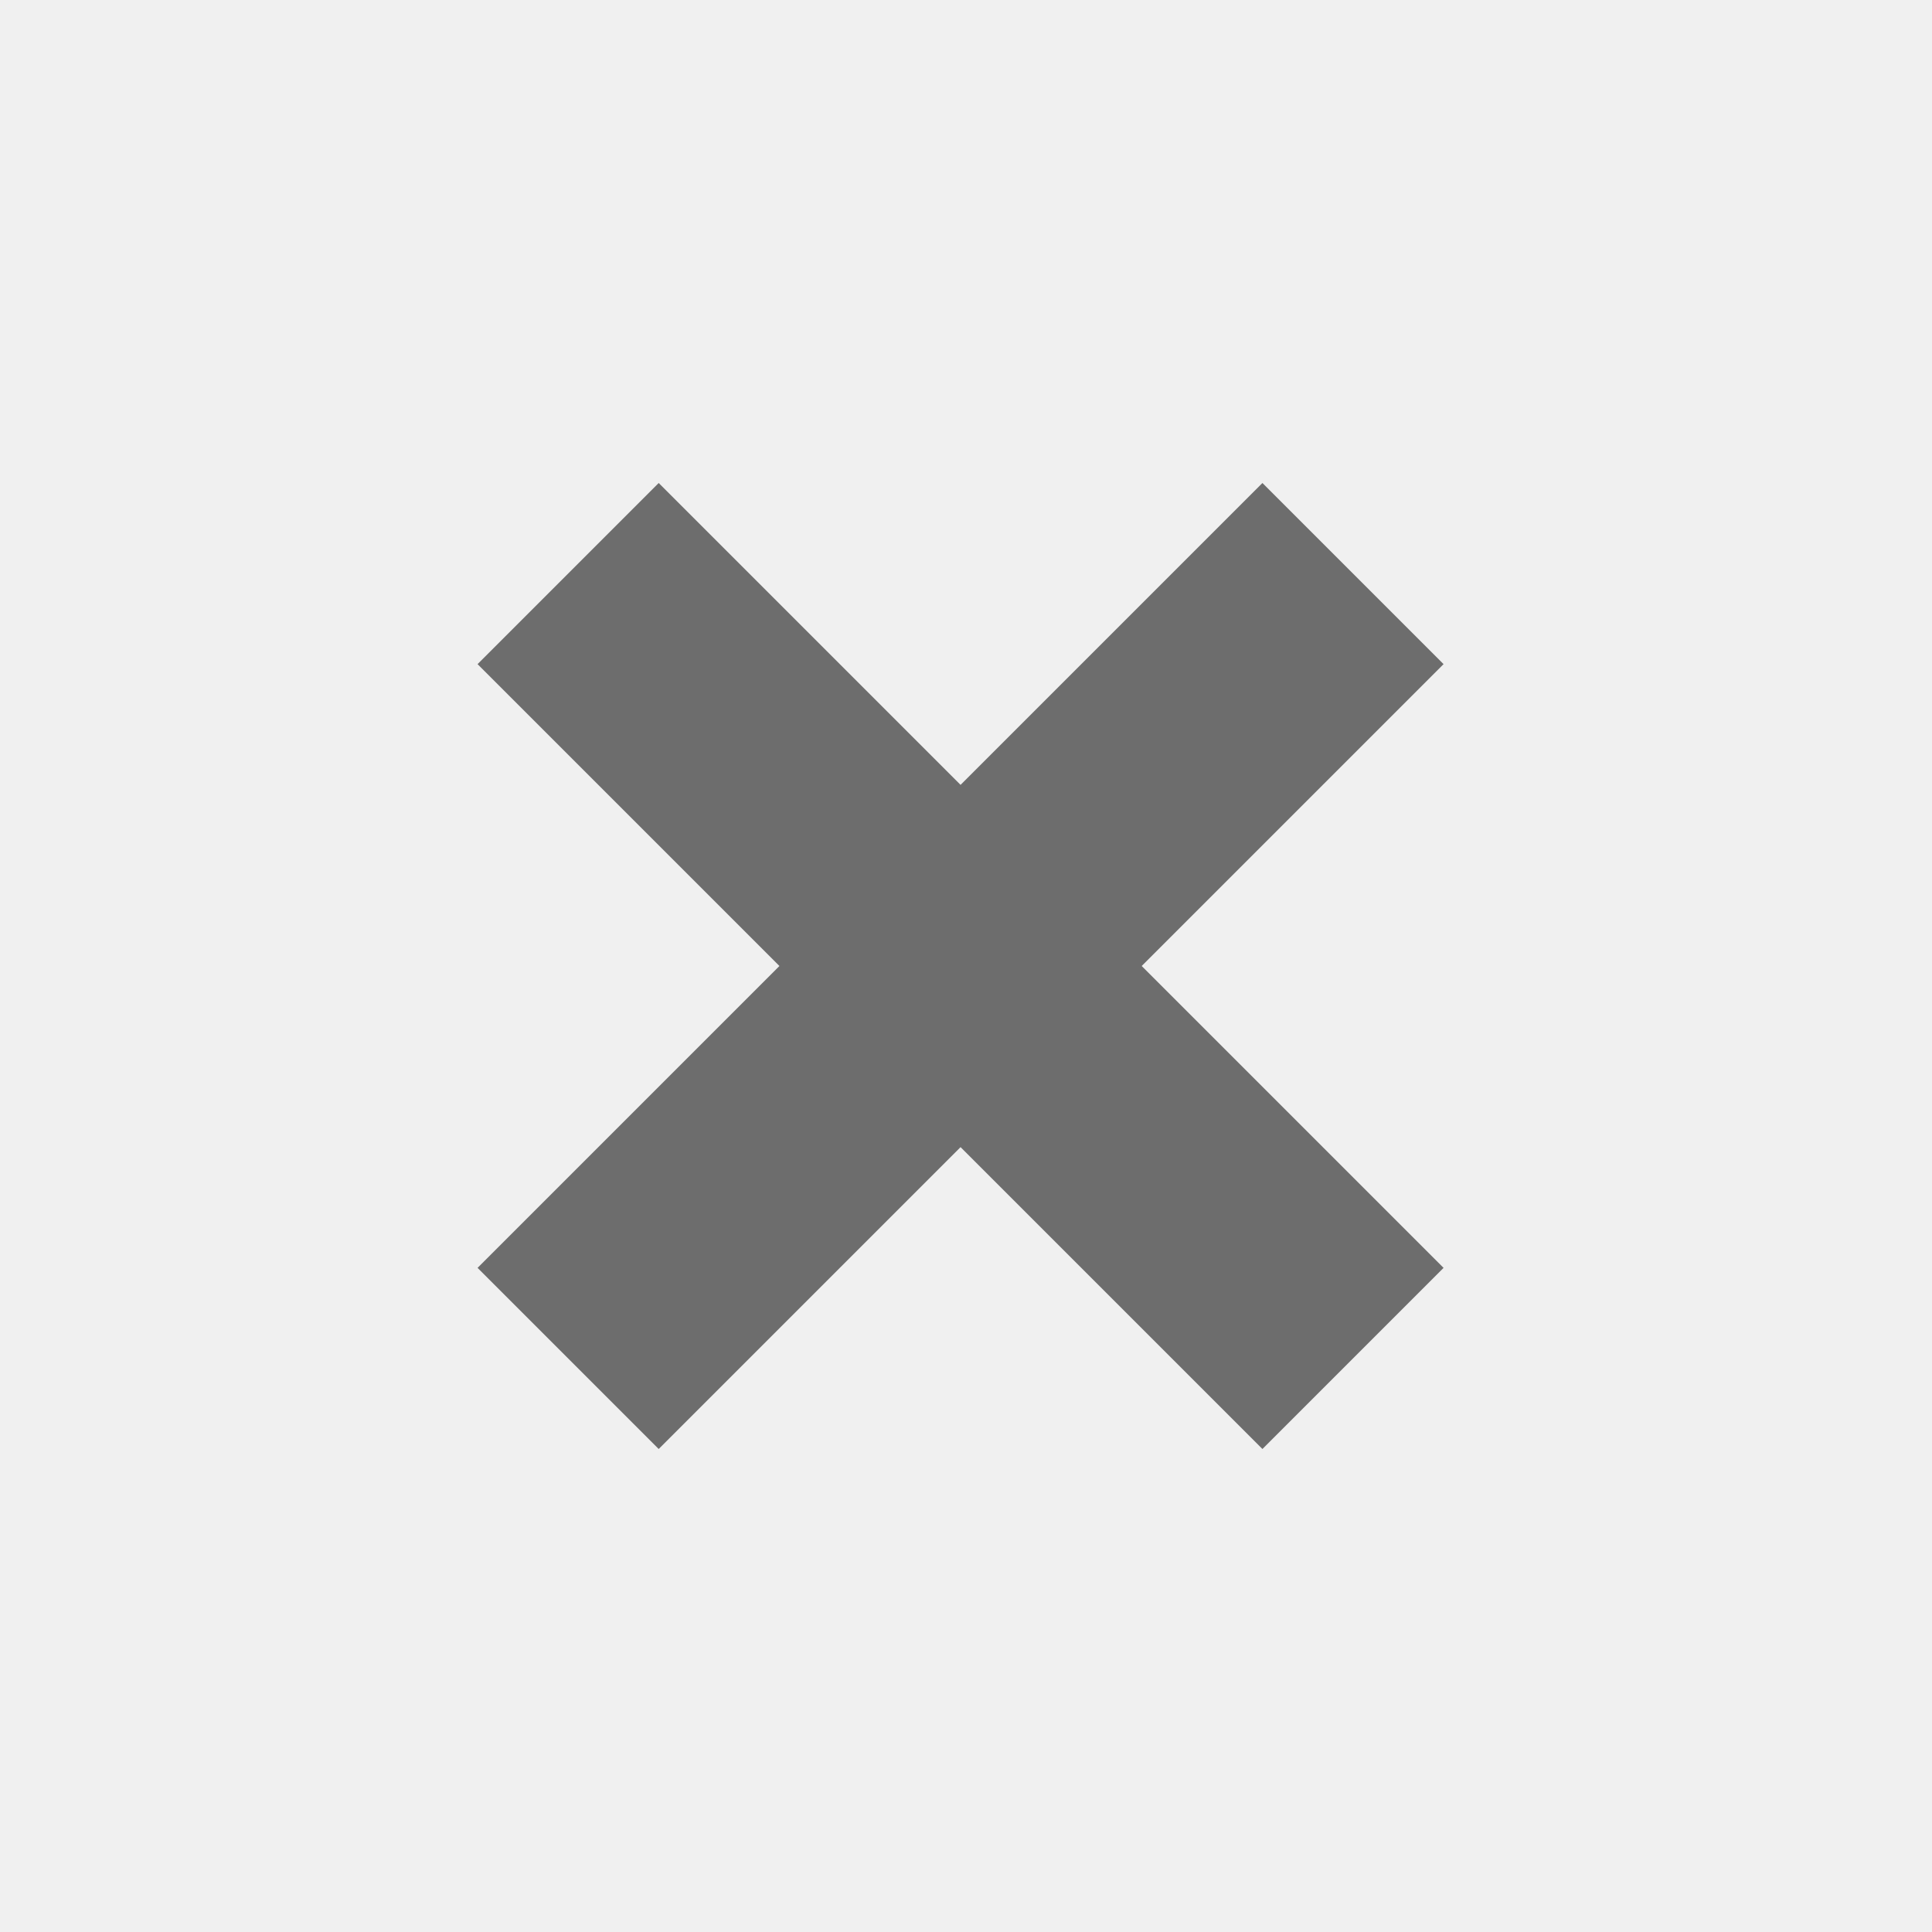
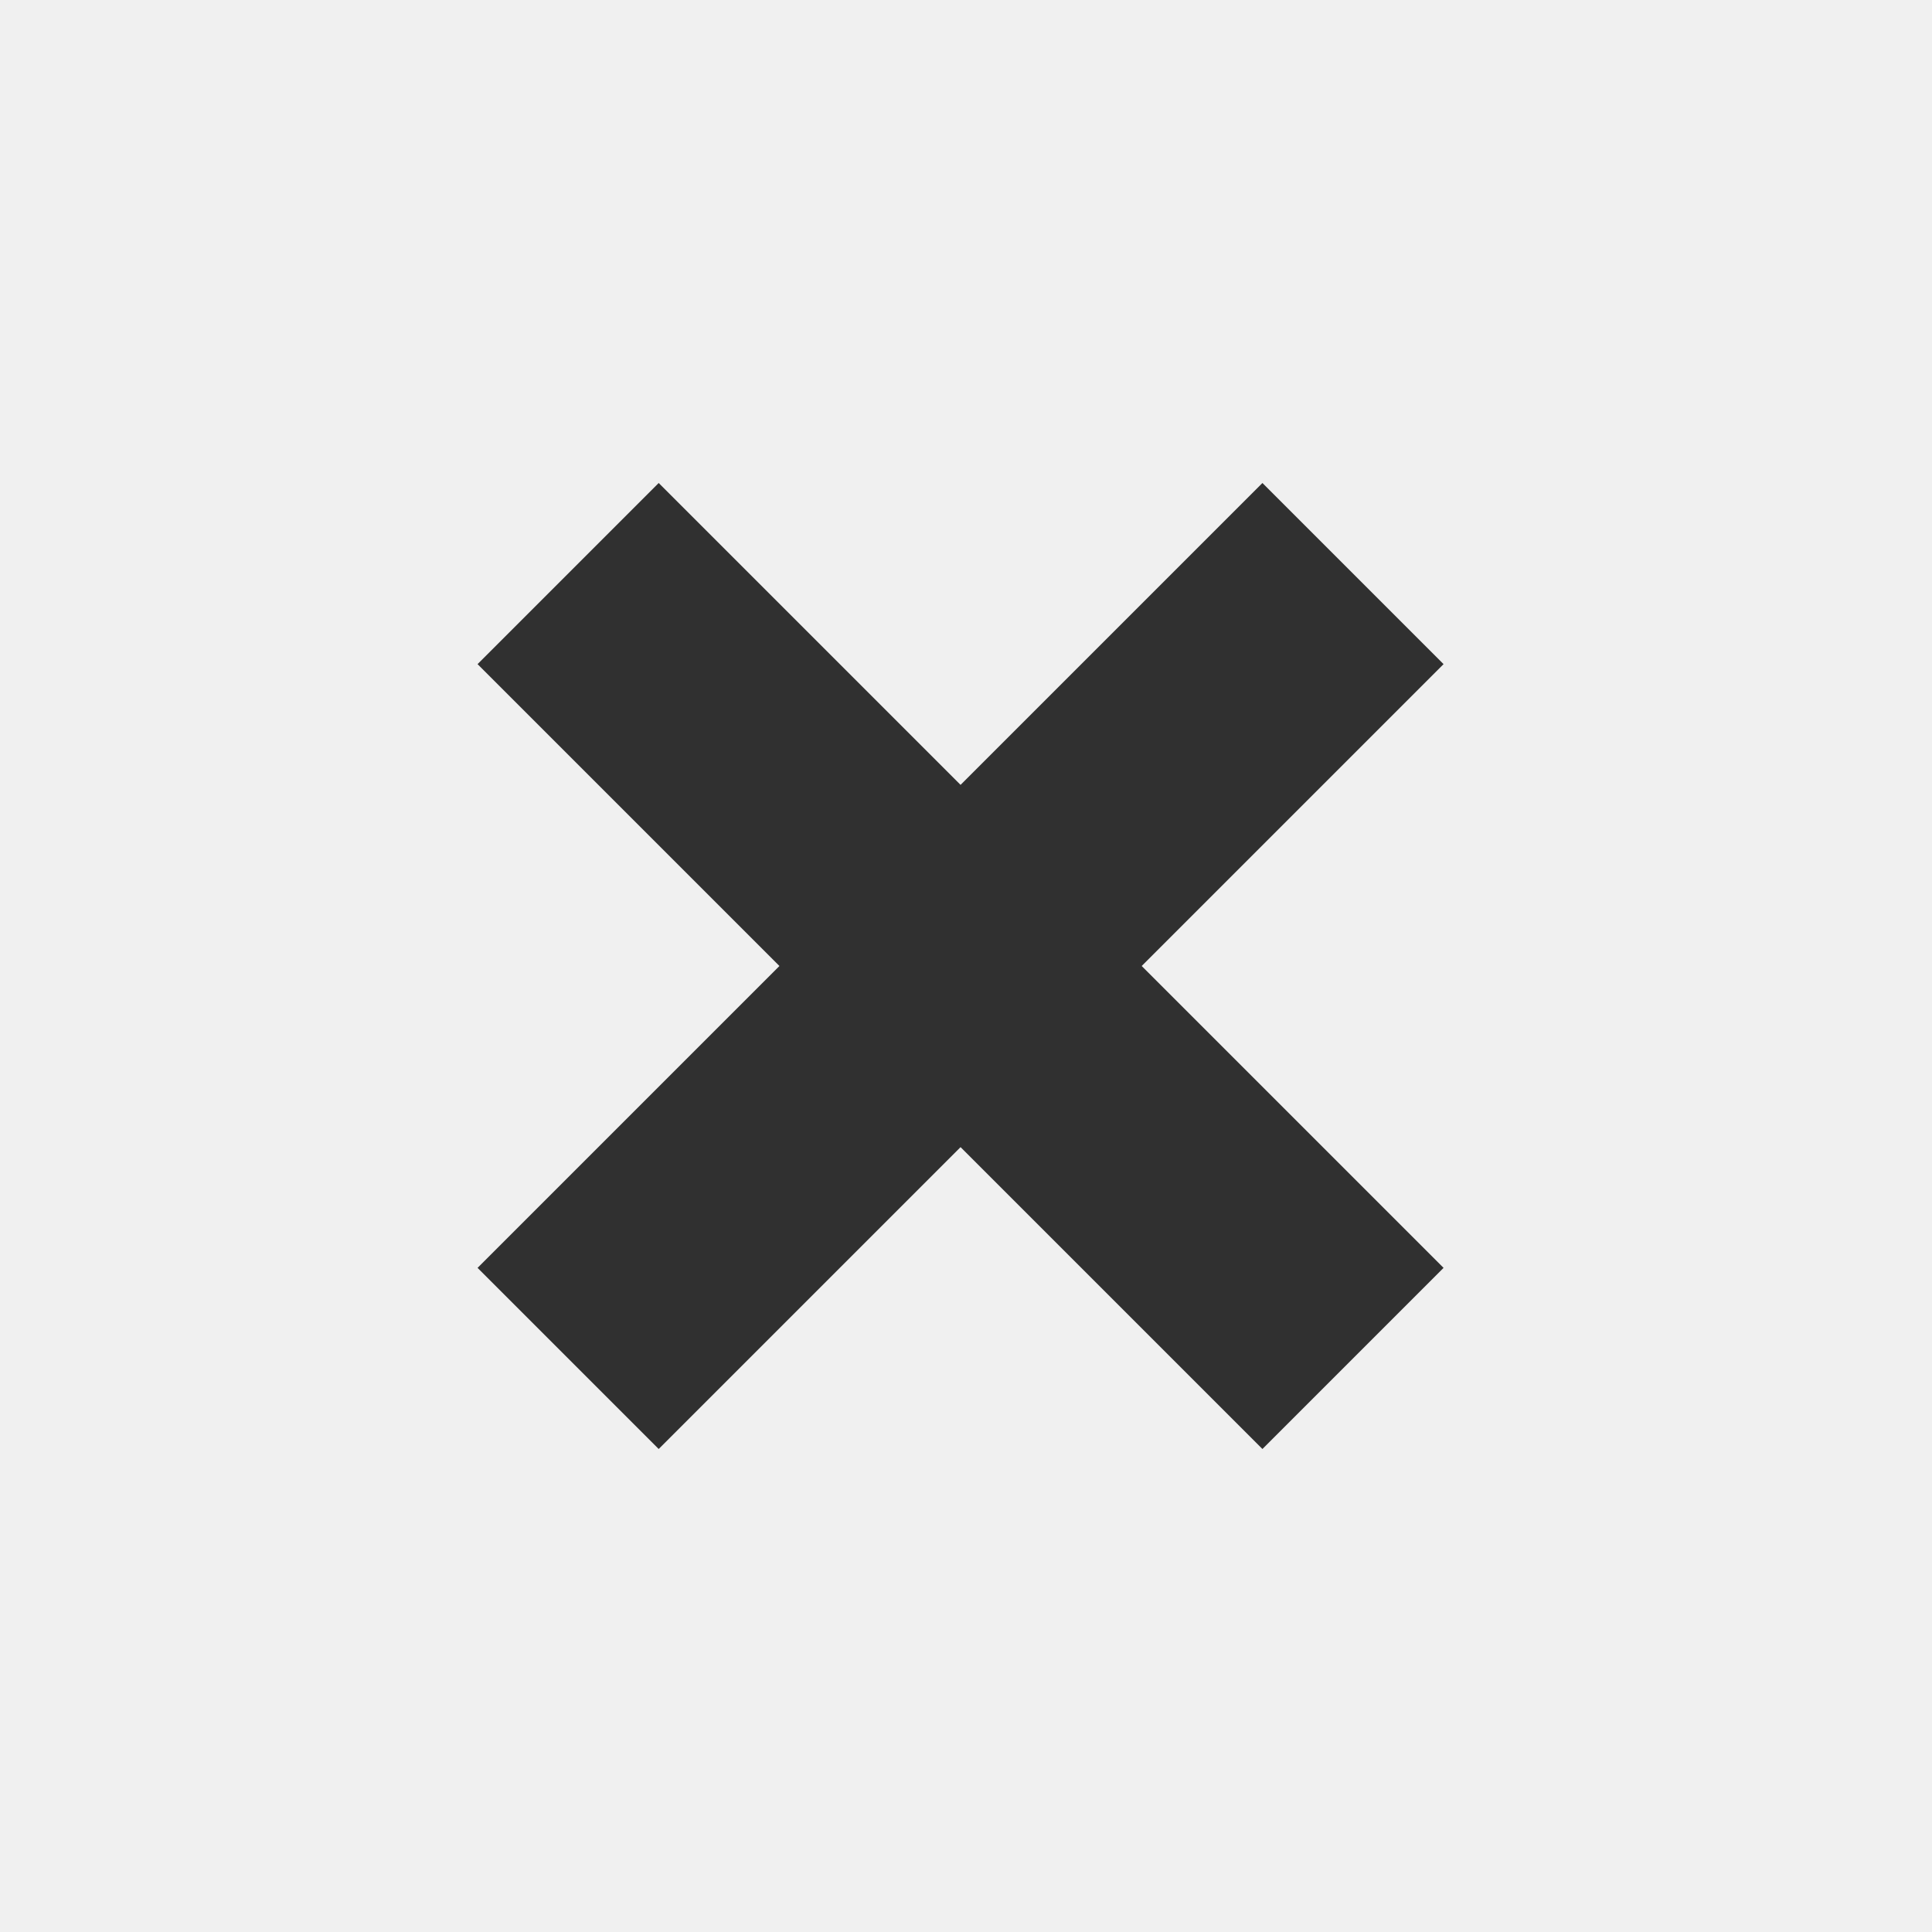
- <svg xmlns="http://www.w3.org/2000/svg" xmlns:xlink="http://www.w3.org/1999/xlink" version="1.1" id="icon-close" x="0px" y="0px" width="16" height="16" viewBox="0 0 16 16">
+ <svg xmlns="http://www.w3.org/2000/svg" xmlns:xlink="http://www.w3.org/1999/xlink" id="icon-close" width="16" height="16" x="0" y="0" version="1.1" viewBox="0 0 16 16">
  <defs id="defs3">
-     <style type="text/css" id="style5">
-       /* X Glyph Styles */
- 
-       .glyphShape-style-foreground {
-         fill: ButtonText;
-         fill-opacity: .8;
-       }
- 
-       .glyphShape-style-background {
-         fill: -moz-MenuBarText;
-         fill-opacity: .8;
-       }
- 
-       .glyphShape-style-hover {
-         fill: #fff;
-       }
- 
-       .glyphShape-style-hover-shadow {
-         fill: #b32c12;
-       }
- 
-       .glyphShape-style-hover-active {
-         fill: #fff;
-         fill-opacity: .8;
-       }
- 
-       .glyphShape-style-hover-active-shadow {
-         fill: #99260f;
-       }
- 
-       .glyphShape-style-LWT-bright {
-         fill: #fff;
-         fill-opacity: .8;
-       }
- 
-       .glyphShape-style-LWT-dark {
-         fill: #000;
-         fill-opacity: .8;
-       }
- 
- 
-       /* Close Button Background Styles */
- 
-       .icon-background-hover {
-         fill: #d93616;
-       }
- 
-       .icon-background-hover-active {
-         fill: #b32c12;
-       }
-       </style>
-     <polygon id="glyphShape-close" points="8,6.5 10.5,4 12,5.5 9.5,8 12,10.5 10.5,12 8,9.5 5.5,12 4,10.5 6.5,8 4,5.5 5.5,4 " />
+     <style id="style5" type="text/css">.glyphShape-style-LWT-dark{fill:#000;fill-opacity:.8}</style>
+     <polygon id="glyphShape-close" points="8 6.5 10.5 4 12 5.5 9.5 8 12 10.5 10.5 12 8 9.5 5.5 12 4 10.5 6.5 8 4 5.5 5.5 4" />
  </defs>
  <g id="icon-close-LWT-dark-0" transform="translate(-0.04504878,0)">
-     <use xlink:href="#glyphShape-close" class="glyphShape-style-LWT-dark" id="use40-9" style="fill:#6d6d6d;fill-opacity:1" x="0" y="0" width="96" height="16" />
+     <use id="use40-9" width="96" height="16" x="0" y="0" fill="#6d6d6d" fill-opacity="1" class="glyphShape-style-LWT-dark" xlink:href="#glyphShape-close" />
  </g>
</svg>
